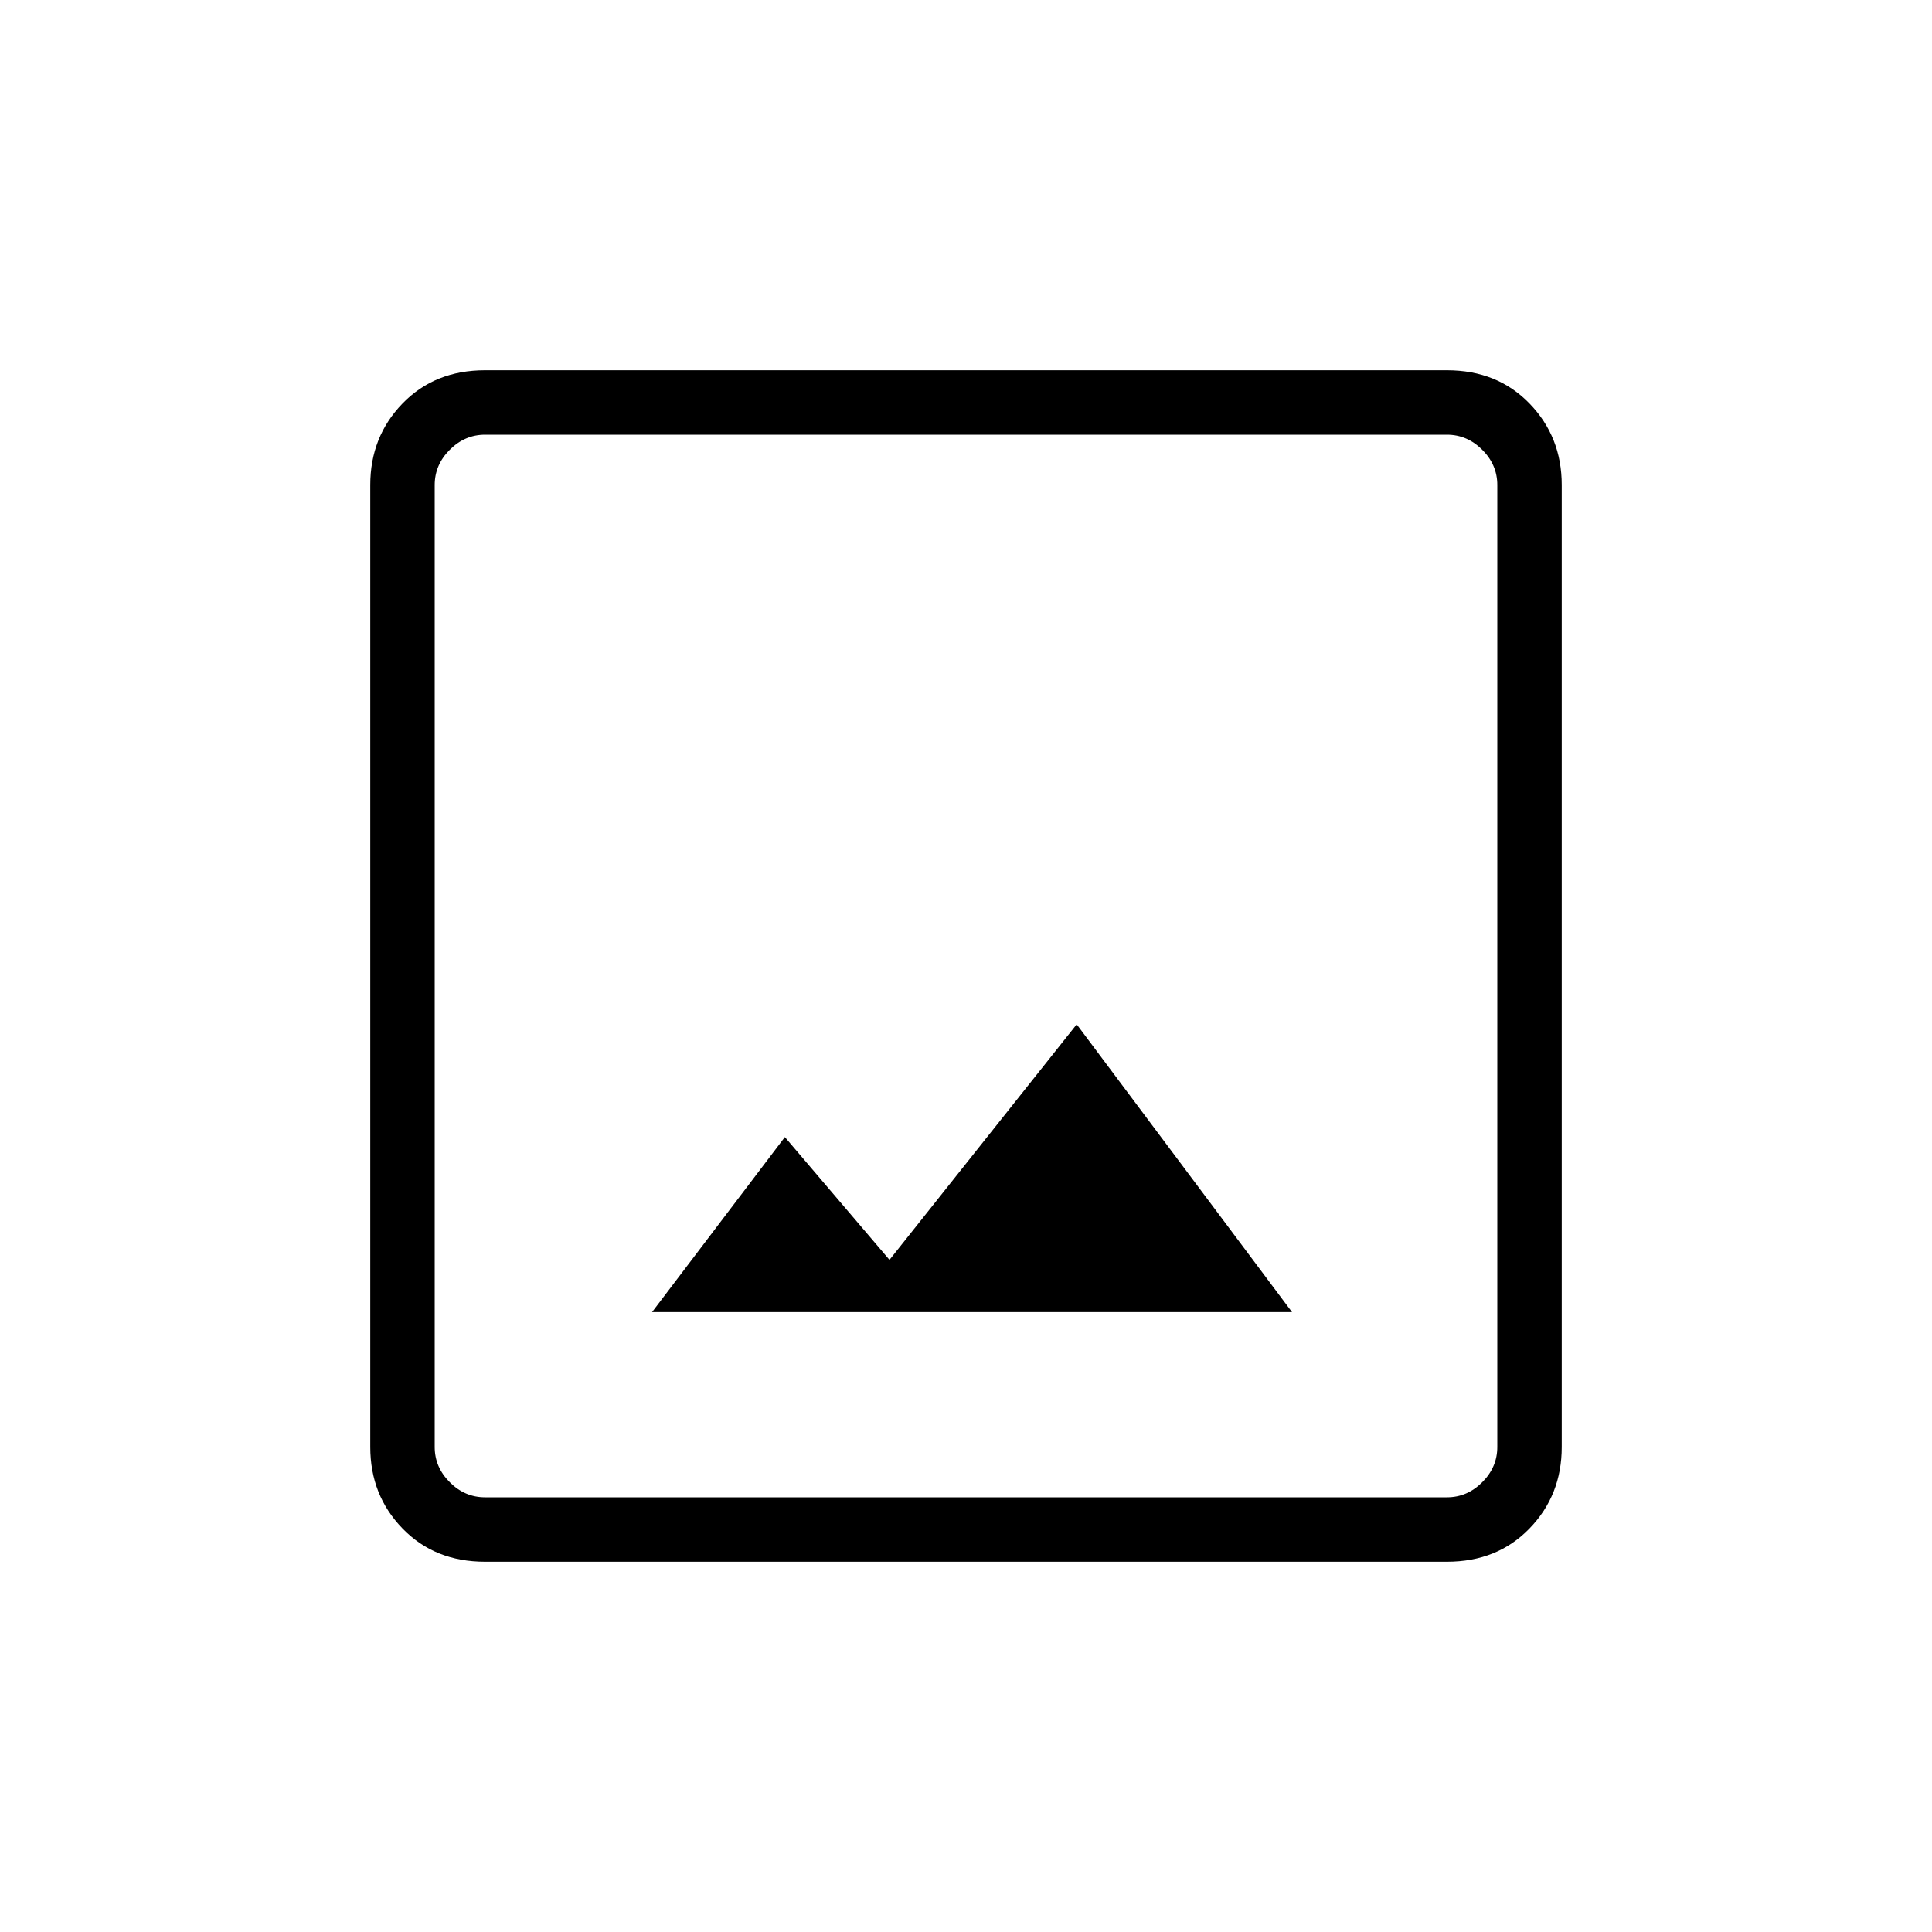
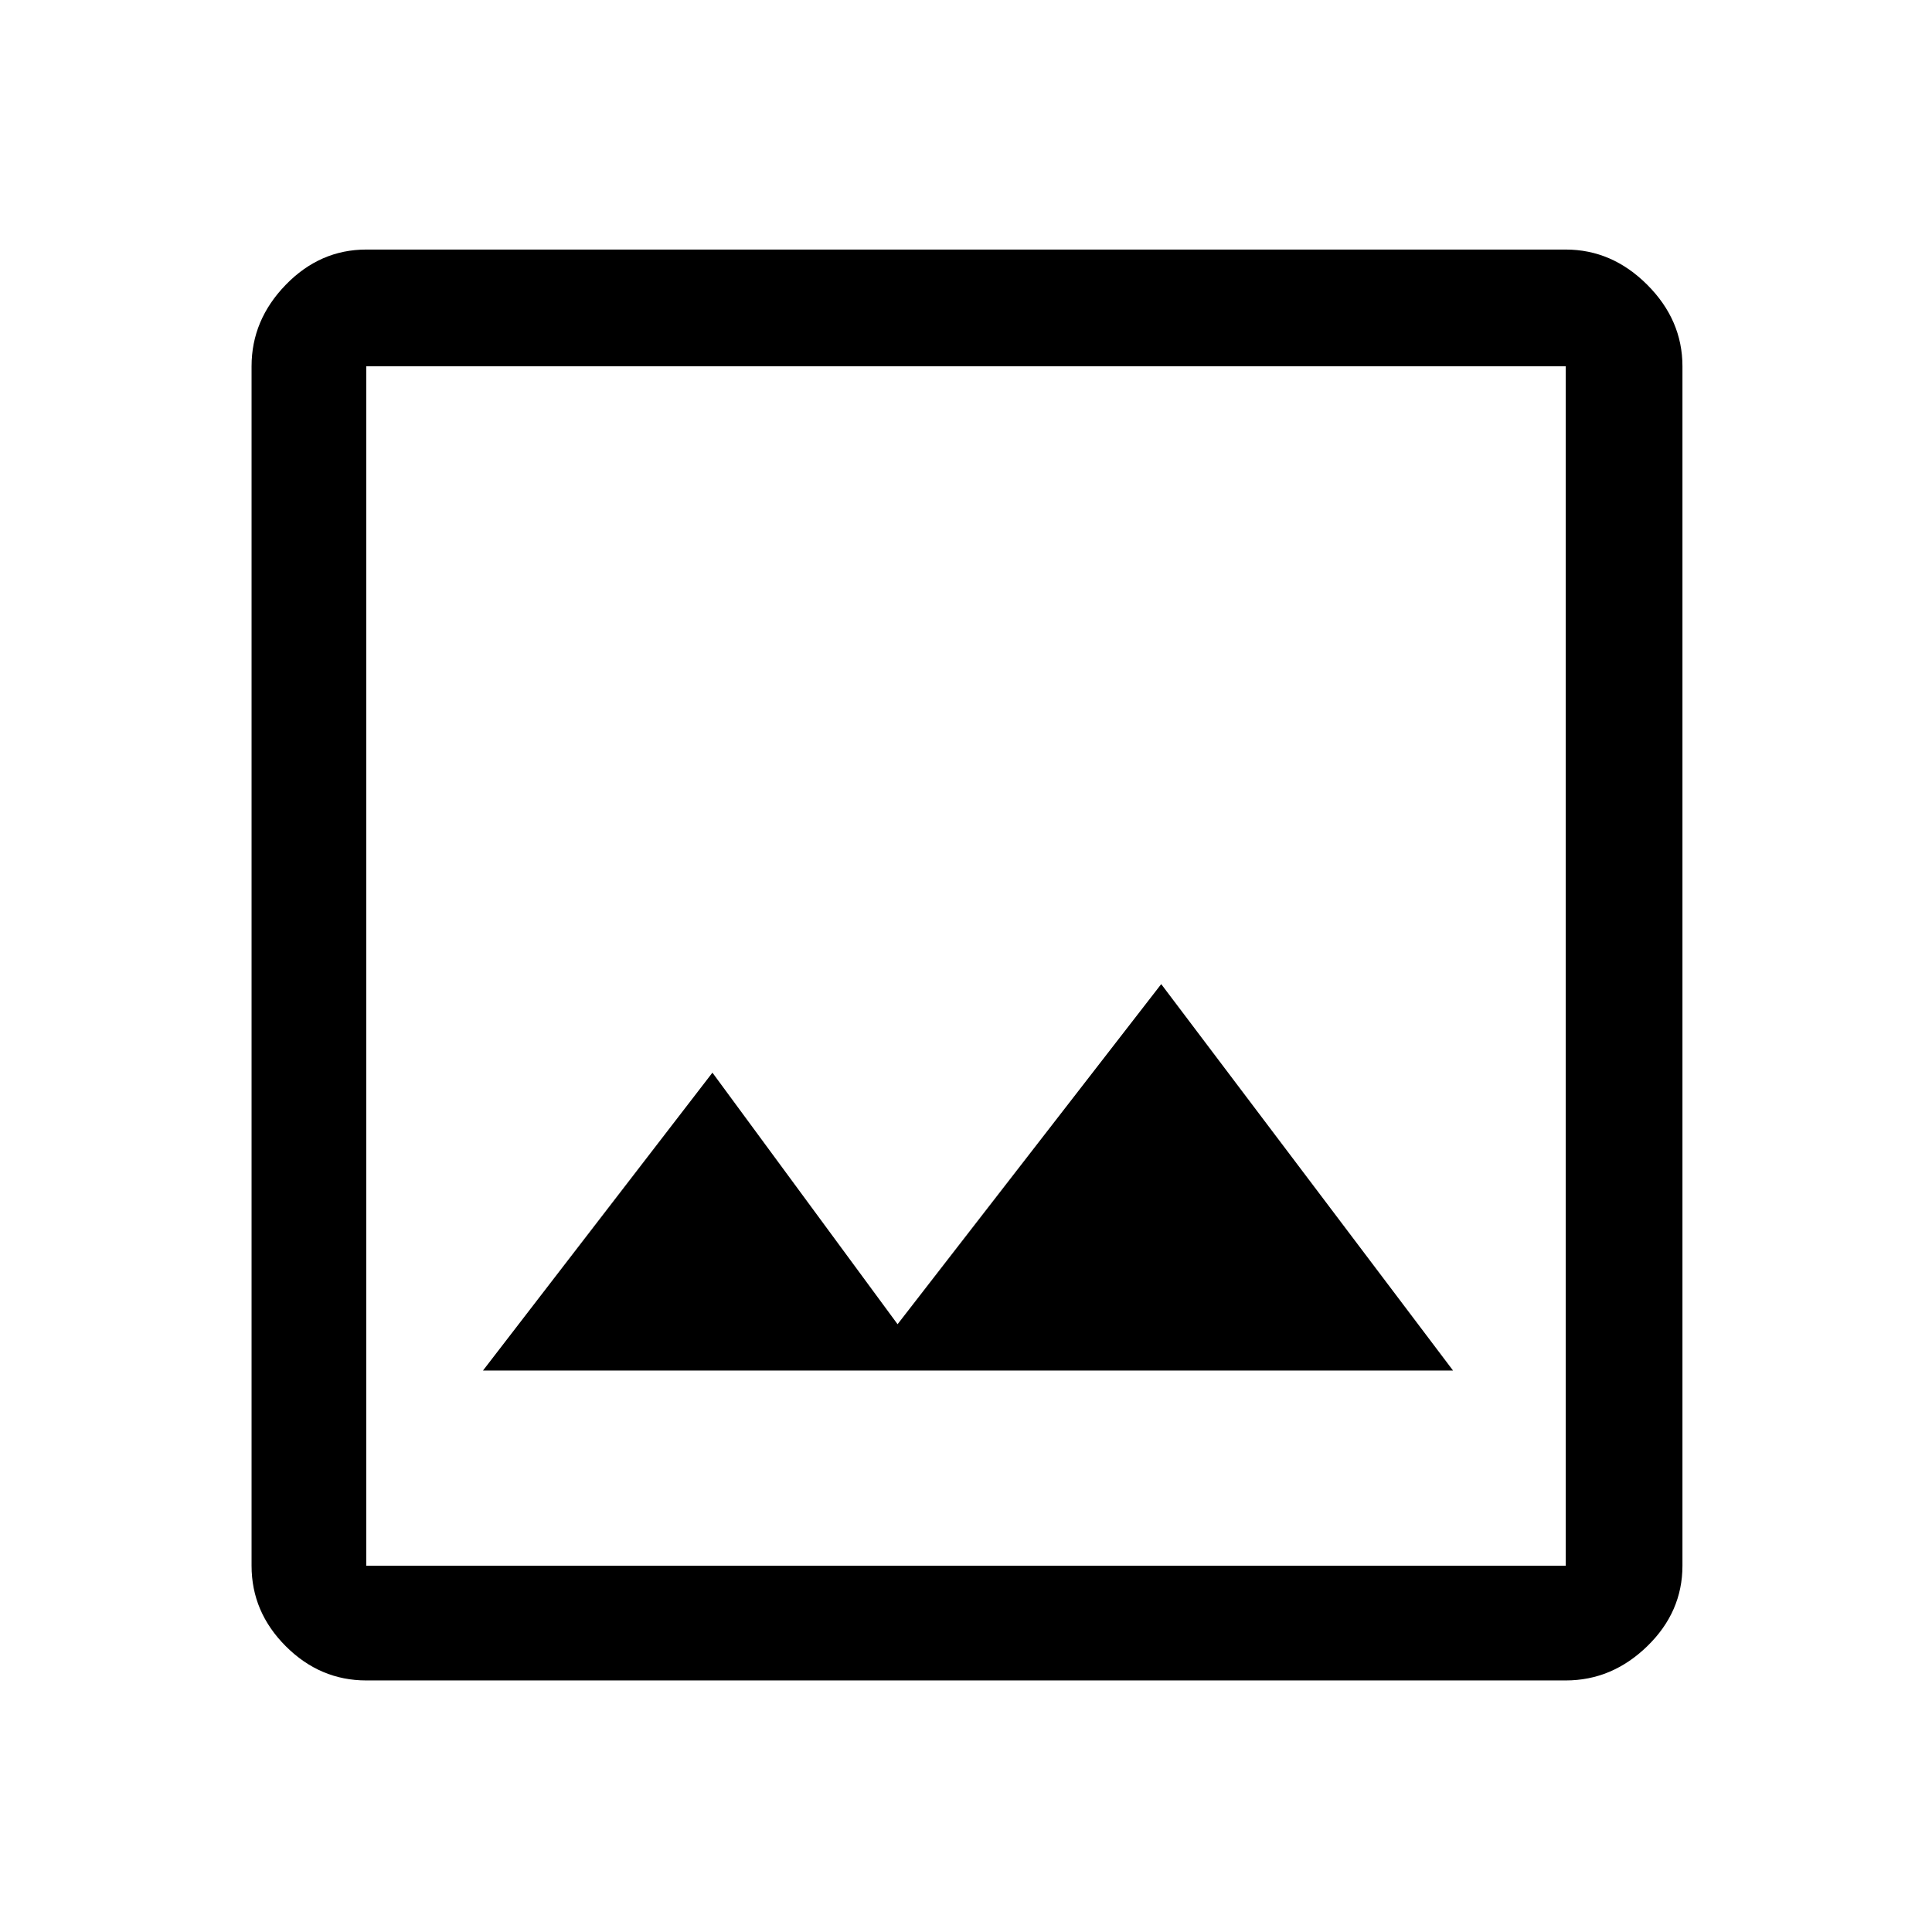
- <svg xmlns="http://www.w3.org/2000/svg" height="20" width="20">
-   <path d="M5.021 16.167q-.521 0-.854-.344-.334-.344-.334-.844V5.021q0-.5.334-.844.333-.344.854-.344h9.958q.521 0 .854.344.334.344.334.844v9.958q0 .5-.334.844-.333.344-.854.344Zm0-.667h9.958q.209 0 .365-.156t.156-.365V5.021q0-.209-.156-.365t-.365-.156H5.021q-.209 0-.365.156t-.156.365v9.958q0 .209.156.365t.365.156Zm1.729-1.917h6.625l-2.229-2.979-1.938 2.438-1.083-1.271ZM4.5 15.5V4.5 15.5Z" />
+ <svg xmlns="http://www.w3.org/2000/svg" height="48" width="48">
+   <path d="M9.1 41.75q-1.15 0-2-.85-.85-.85-.85-2V9.1q0-1.15.85-2.025t2-.875h29.8q1.15 0 2.025.875T41.8 9.1v29.8q0 1.15-.875 2-.875.85-2.025.85Zm0-2.85h29.8V9.1H9.1v29.8Zm2.9-4.85h24.1l-7.25-9.6-6.55 8.45-4.6-6.25ZM9.1 38.9V9.1v29.8Z" />
</svg>
